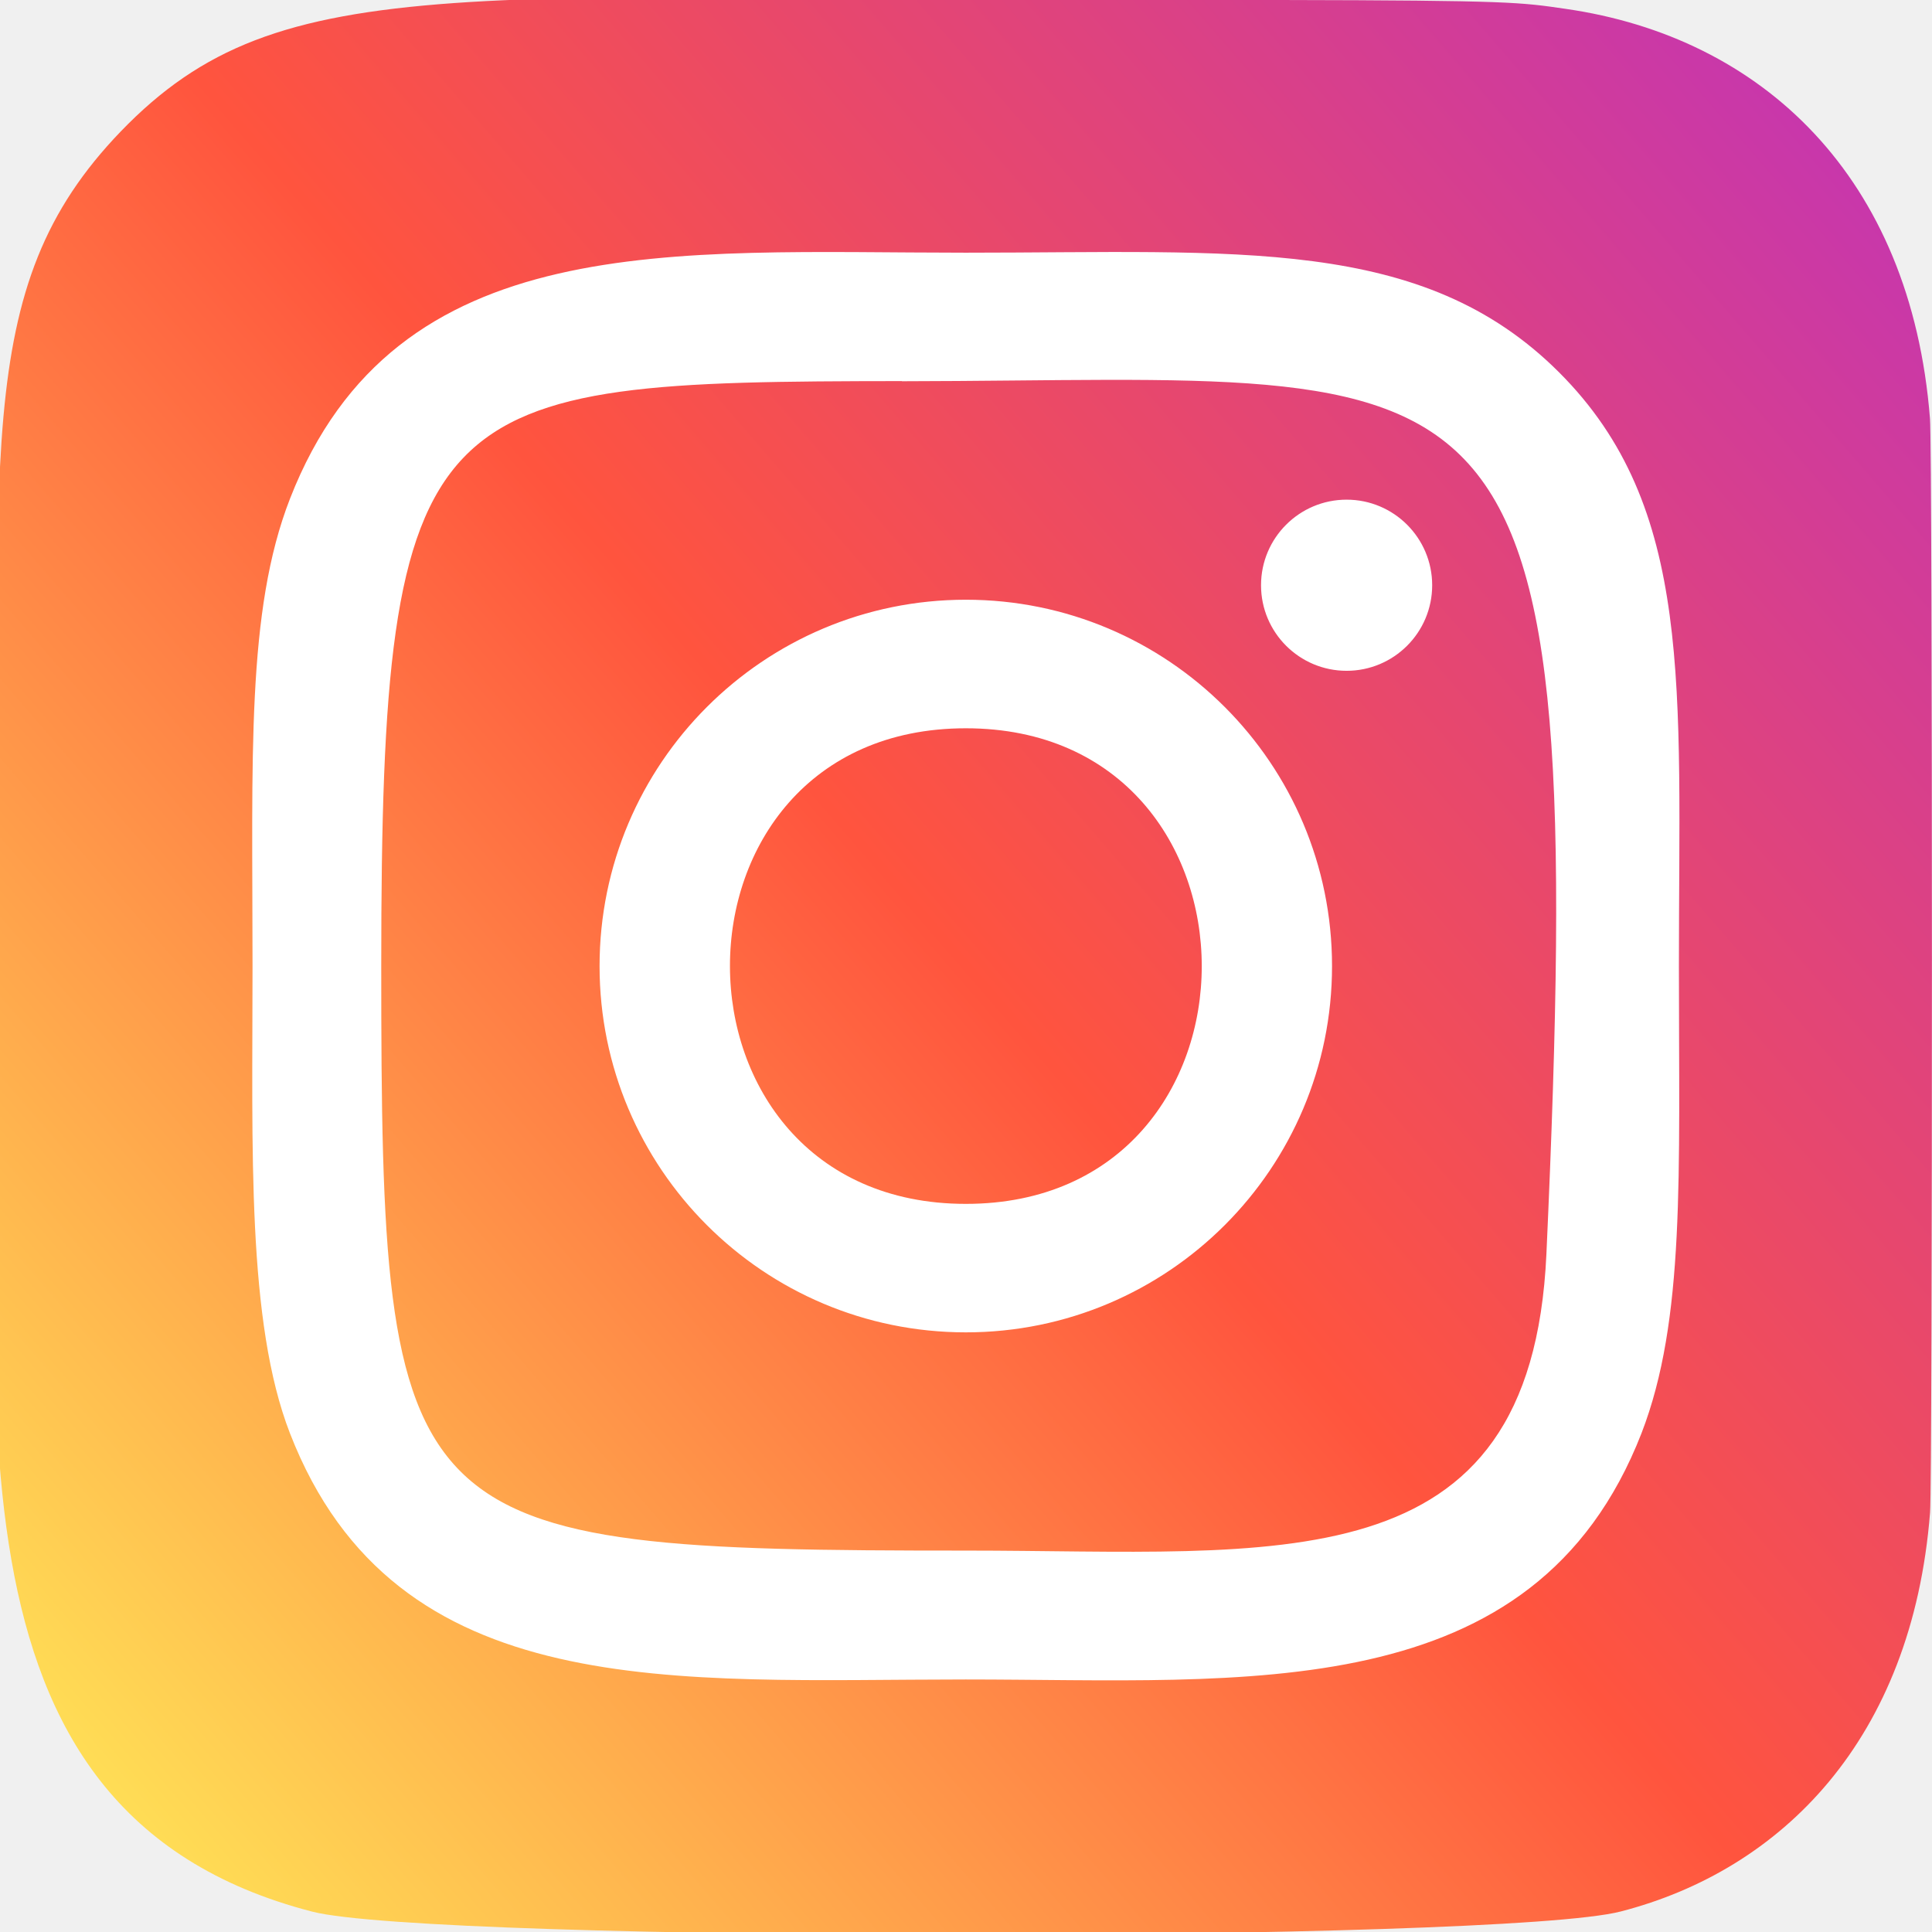
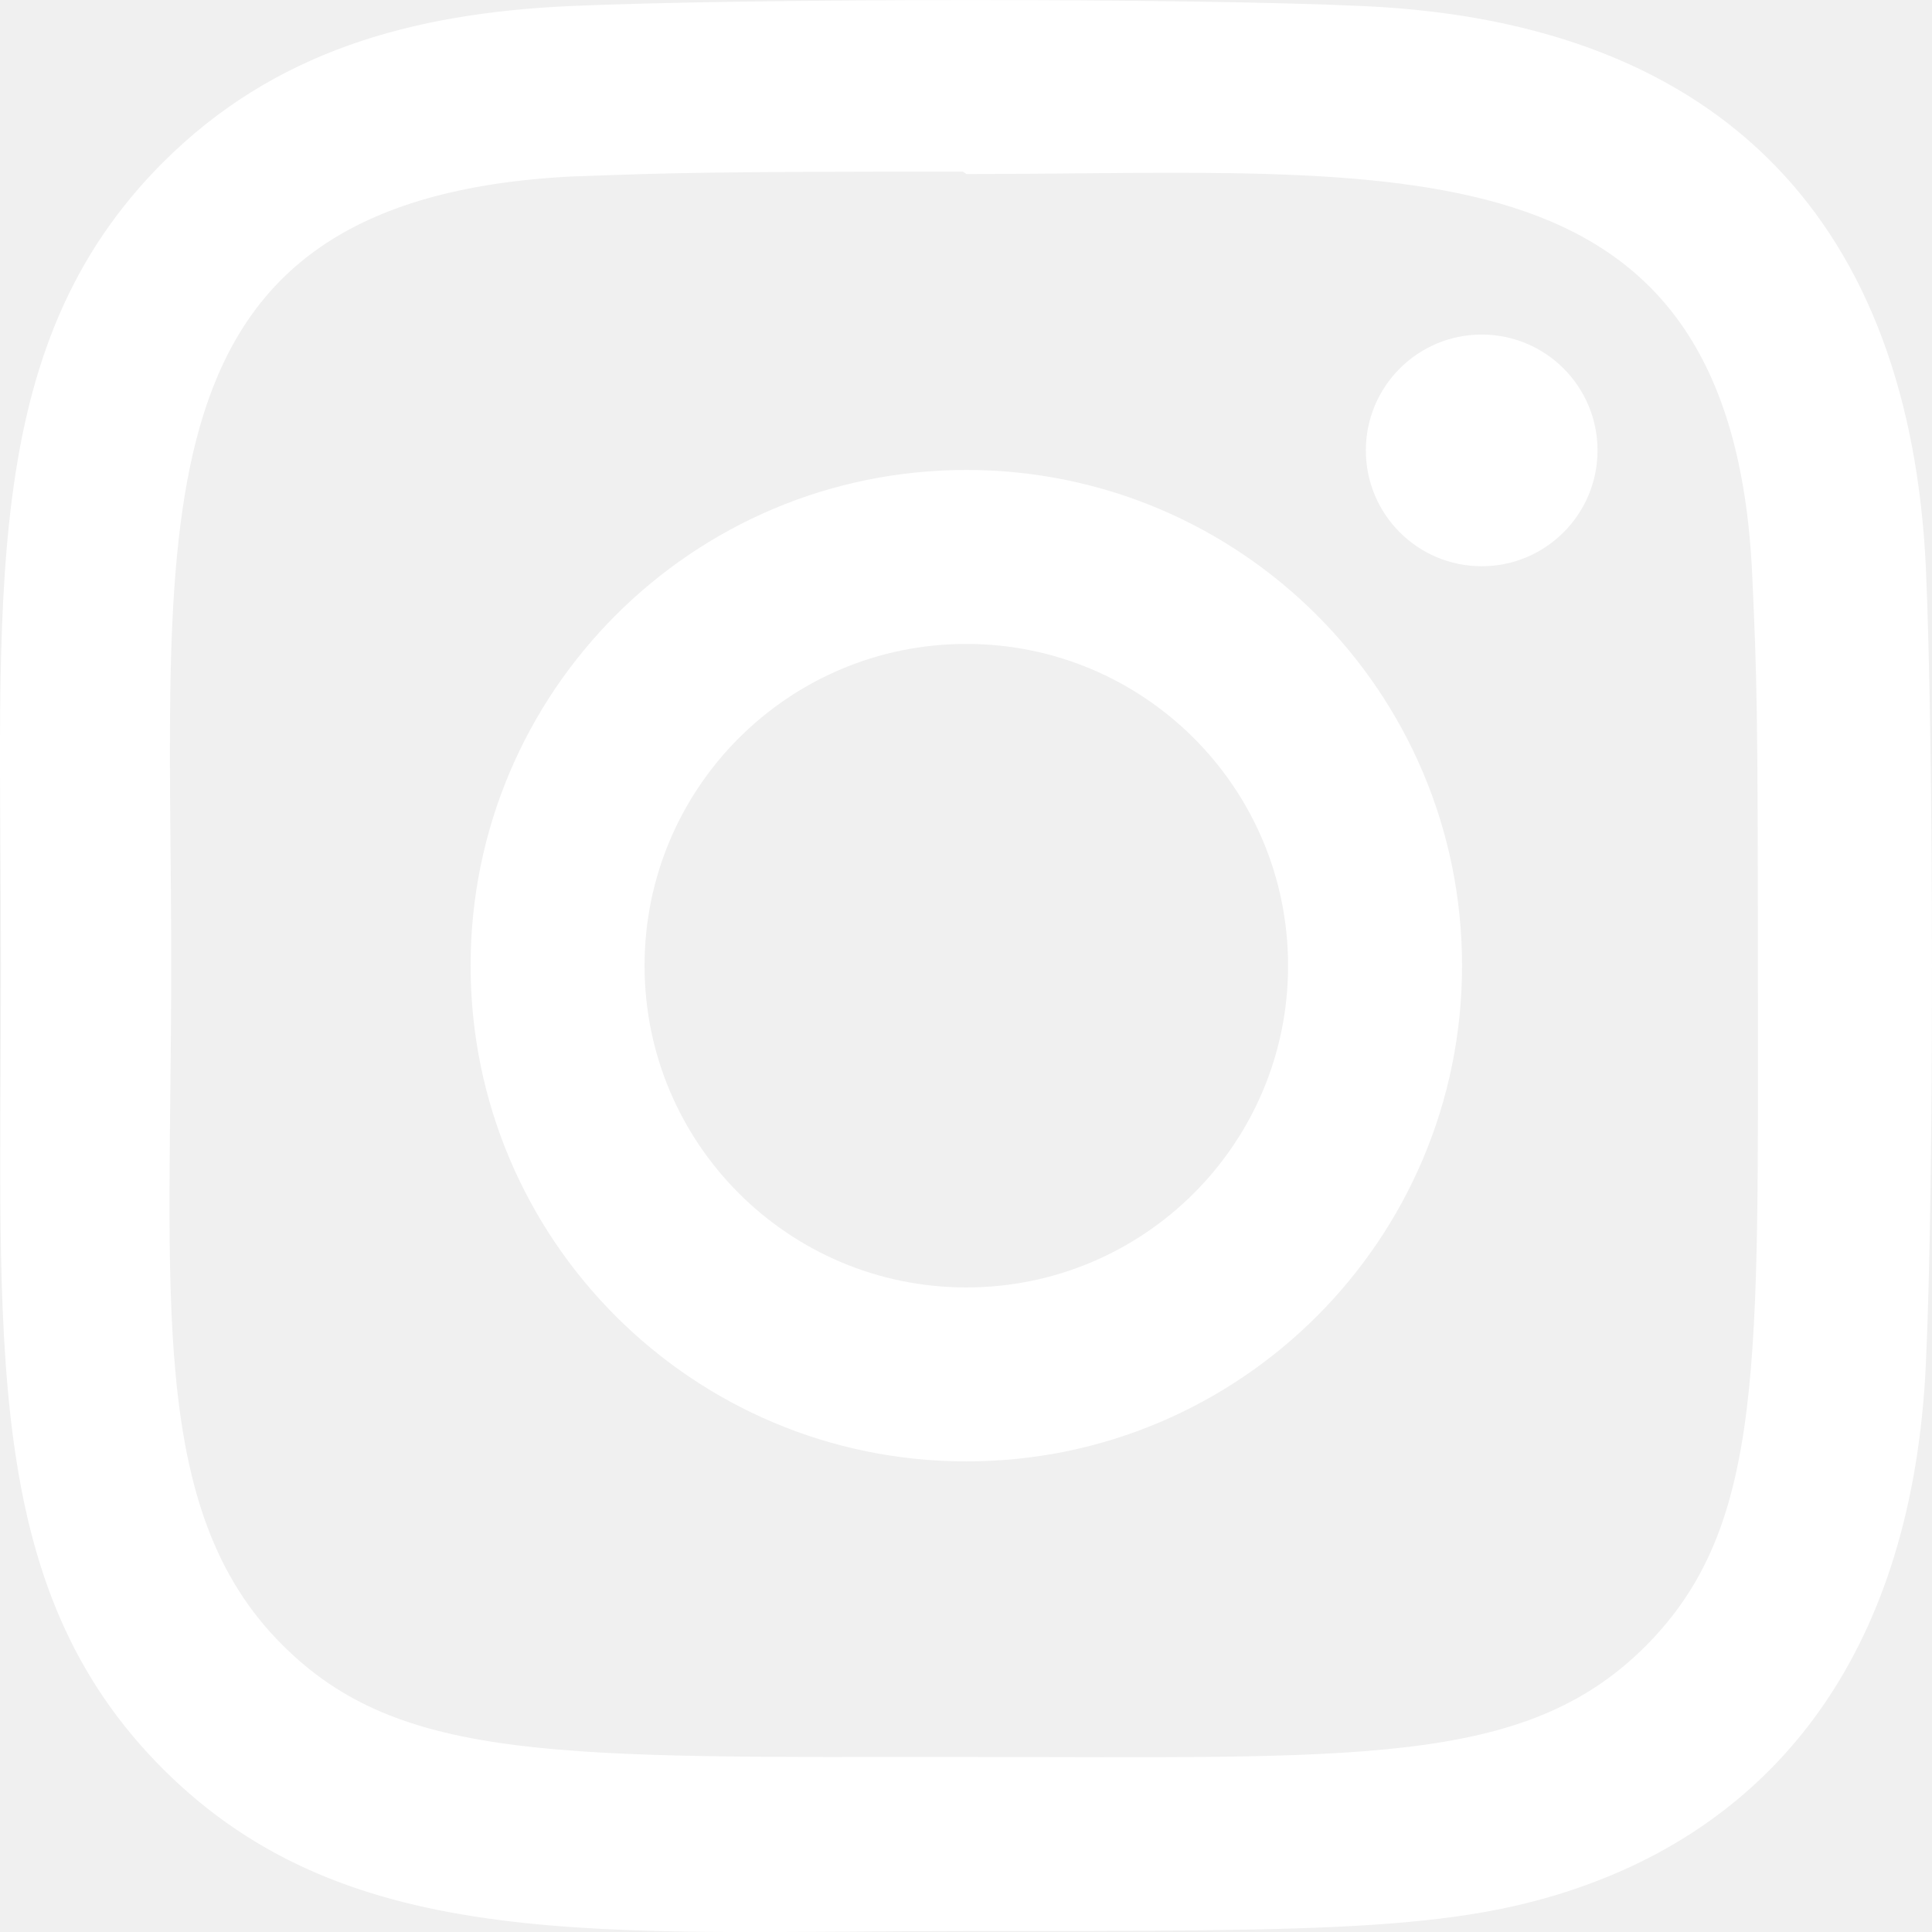
- <svg xmlns="http://www.w3.org/2000/svg" enable-background="new 0 0 24 24" height="512" viewBox="0 0 24 24" width="512">
-   <linearGradient id="SVGID_1_" gradientTransform="matrix(0 -1.982 -1.844 0 -132.522 -51.077)" gradientUnits="userSpaceOnUse" x1="-37.106" x2="-26.555" y1="-72.705" y2="-84.047">
-     <stop offset="0" stop-color="#fd5" />
-     <stop offset=".5" stop-color="#ff543e" />
-     <stop offset="1" stop-color="#c837ab" />
-   </linearGradient>
-   <path d="m1.5 1.633c-1.886 1.959-1.5 4.04-1.5 10.362 0 5.25-.916 10.513 3.878 11.752 1.497.385 14.761.385 16.256-.002 1.996-.515 3.62-2.134 3.842-4.957.031-.394.031-13.185-.001-13.587-.236-3.007-2.087-4.74-4.526-5.091-.559-.081-.671-.105-3.539-.11-10.173.005-12.403-.448-14.41 1.633z" fill="url(#SVGID_1_)" />
-   <path d="m11.998 3.139c-3.631 0-7.079-.323-8.396 3.057-.544 1.396-.465 3.209-.465 5.805 0 2.278-.073 4.419.465 5.804 1.314 3.382 4.79 3.058 8.394 3.058 3.477 0 7.062.362 8.395-3.058.545-1.41.465-3.196.465-5.804 0-3.462.191-5.697-1.488-7.375-1.7-1.7-3.999-1.487-7.374-1.487zm-.794 1.597c7.574-.012 8.538-.854 8.006 10.843-.189 4.137-3.339 3.683-7.211 3.683-7.06 0-7.263-.202-7.263-7.265 0-7.145.56-7.257 6.468-7.263zm5.524 1.471c-.587 0-1.063.476-1.063 1.063s.476 1.063 1.063 1.063 1.063-.476 1.063-1.063-.476-1.063-1.063-1.063zm-4.73 1.243c-2.513 0-4.55 2.038-4.55 4.551s2.037 4.55 4.55 4.55 4.549-2.037 4.549-4.55-2.036-4.551-4.549-4.551zm0 1.597c3.905 0 3.91 5.908 0 5.908-3.904 0-3.91-5.908 0-5.908z" fill="#fff" />
+ <svg xmlns="http://www.w3.org/2000/svg" id="Bold" enable-background="new 0 0 24 24" height="512" viewBox="0 0 24 24" width="512" fill="white">
+   <path d="m12.004 5.838c-3.403 0-6.158 2.758-6.158 6.158 0 3.403 2.758 6.158 6.158 6.158 3.403 0 6.158-2.758 6.158-6.158 0-3.403-2.758-6.158-6.158-6.158zm0 10.155c-2.209 0-3.997-1.789-3.997-3.997s1.789-3.997 3.997-3.997 3.997 1.789 3.997 3.997c.001 2.208-1.788 3.997-3.997 3.997z" />
+   <path d="m16.948.076c-2.208-.103-7.677-.098-9.887 0-1.942.091-3.655.56-5.036 1.941-2.308 2.308-2.013 5.418-2.013 9.979 0 4.668-.26 7.706 2.013 9.979 2.317 2.316 5.472 2.013 9.979 2.013 4.624 0 6.22.003 7.855-.63 2.223-.863 3.901-2.85 4.065-6.419.104-2.209.098-7.677 0-9.887-.198-4.213-2.459-6.768-6.976-6.976zm3.495 20.372c-1.513 1.513-3.612 1.378-8.468 1.378-5 0-7.005.074-8.468-1.393-1.685-1.677-1.38-4.37-1.38-8.453 0-5.525-.567-9.504 4.978-9.788 1.274-.045 1.649-.06 4.856-.06l.045.03c5.329 0 9.51-.558 9.761 4.986.057 1.265.07 1.645.07 4.847-.001 4.942.093 6.959-1.394 8.453z" />
+   <circle cx="18.406" cy="5.595" r="1.439" />
</svg>
